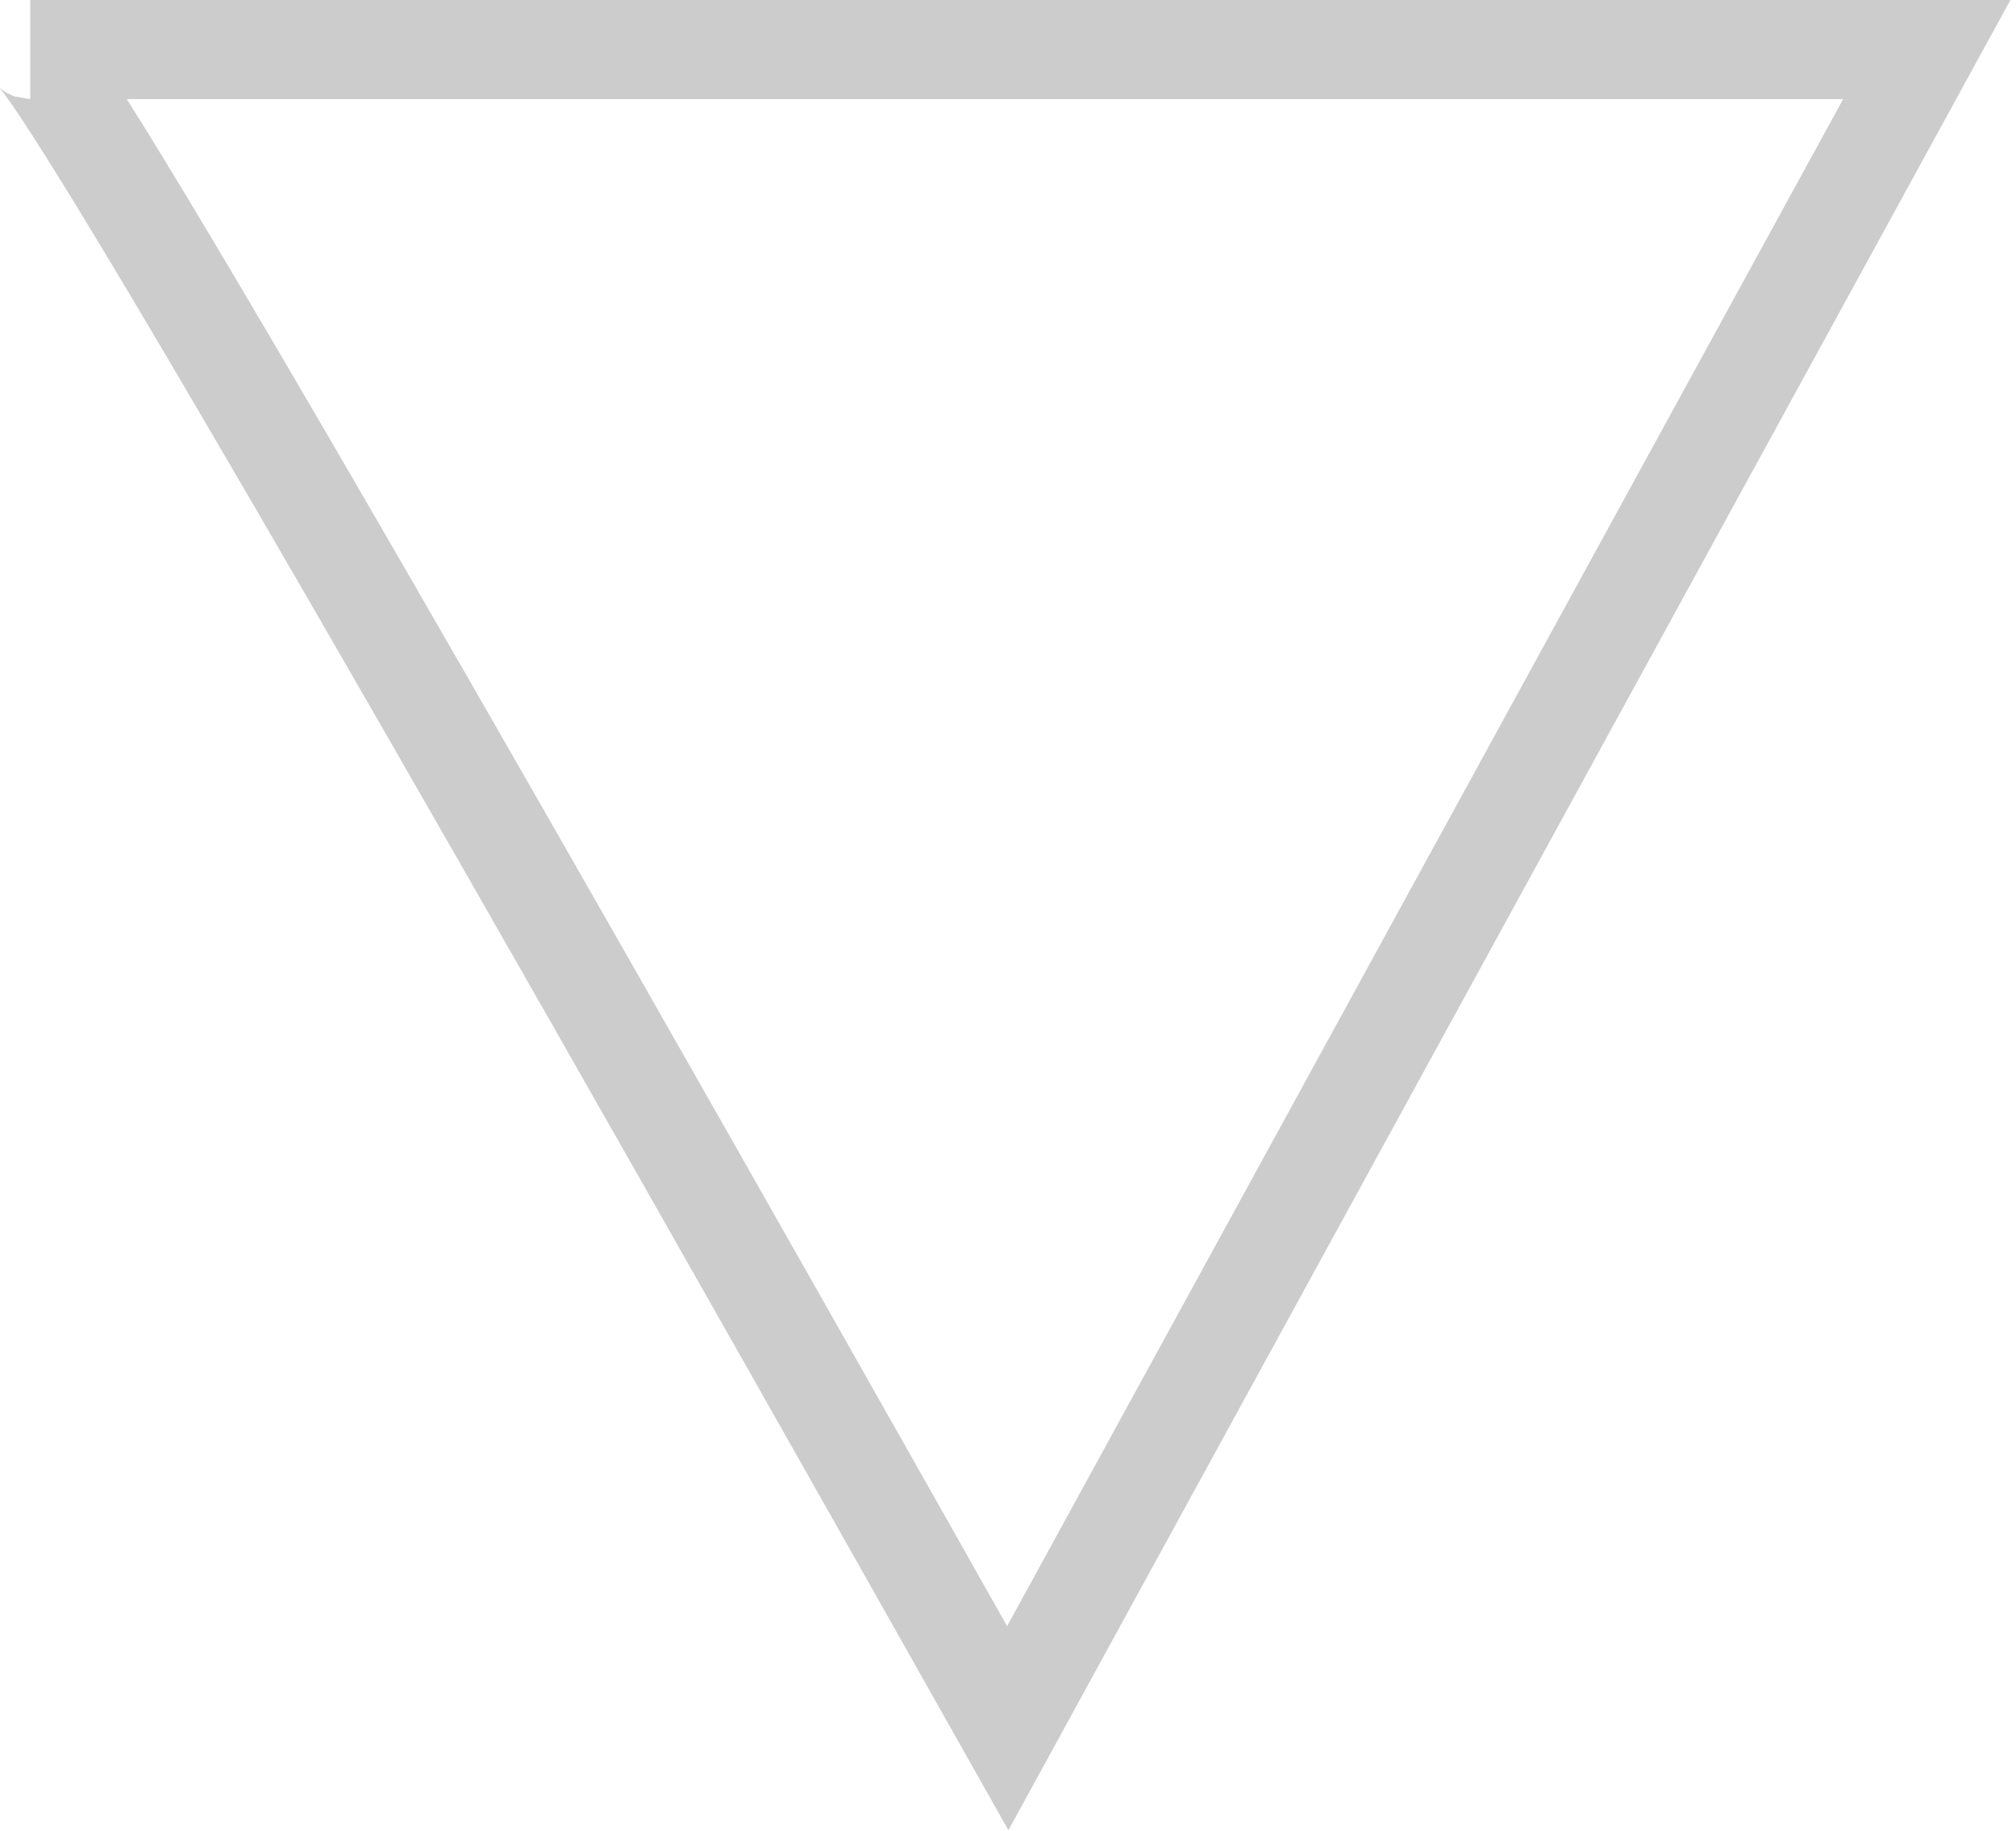
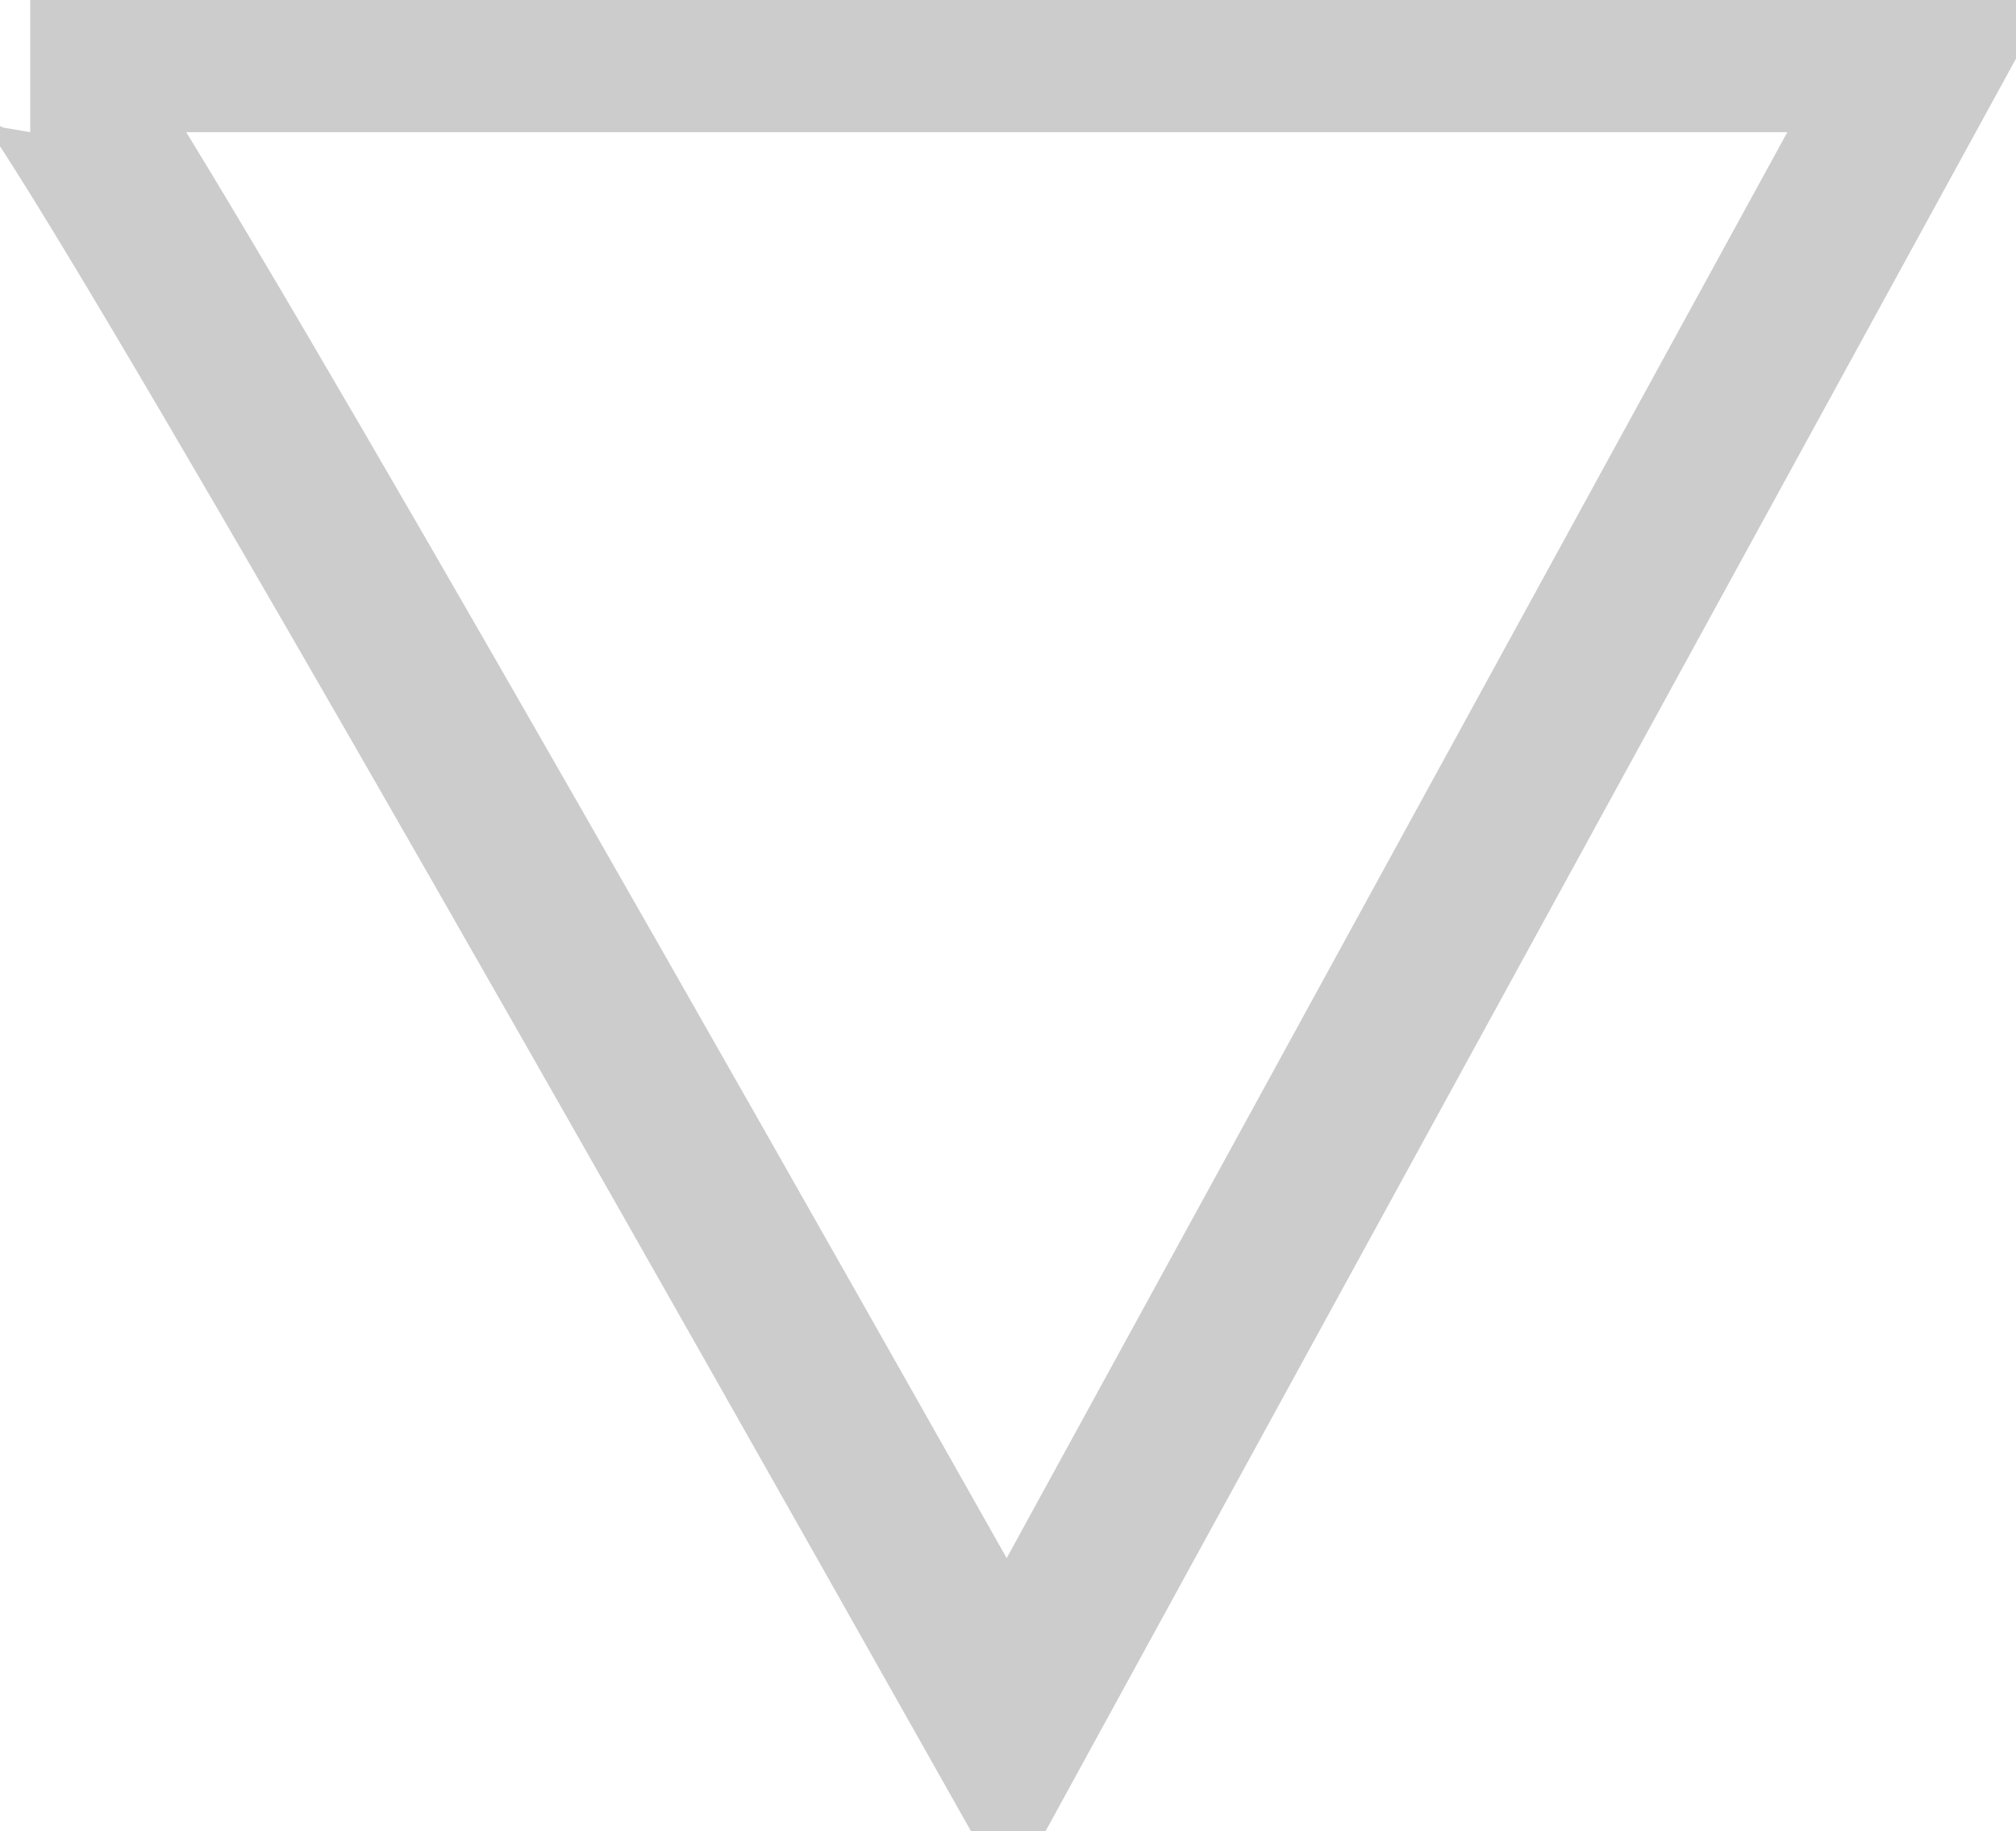
<svg xmlns="http://www.w3.org/2000/svg" width="305" height="277">
-   <path fill="none" stroke="#000" stroke-width="15" d="M291.5 7.5H4.574c3.119 0 52.416 84.667 147.892 254L291.5 7.5z" opacity=".2" />
+   <path fill="none" stroke="#000" stroke-width="25" d="M291.5 7.5H4.574c3.119 0 52.416 84.667 147.892 254L291.5 7.5z" opacity=".2" />
</svg>
